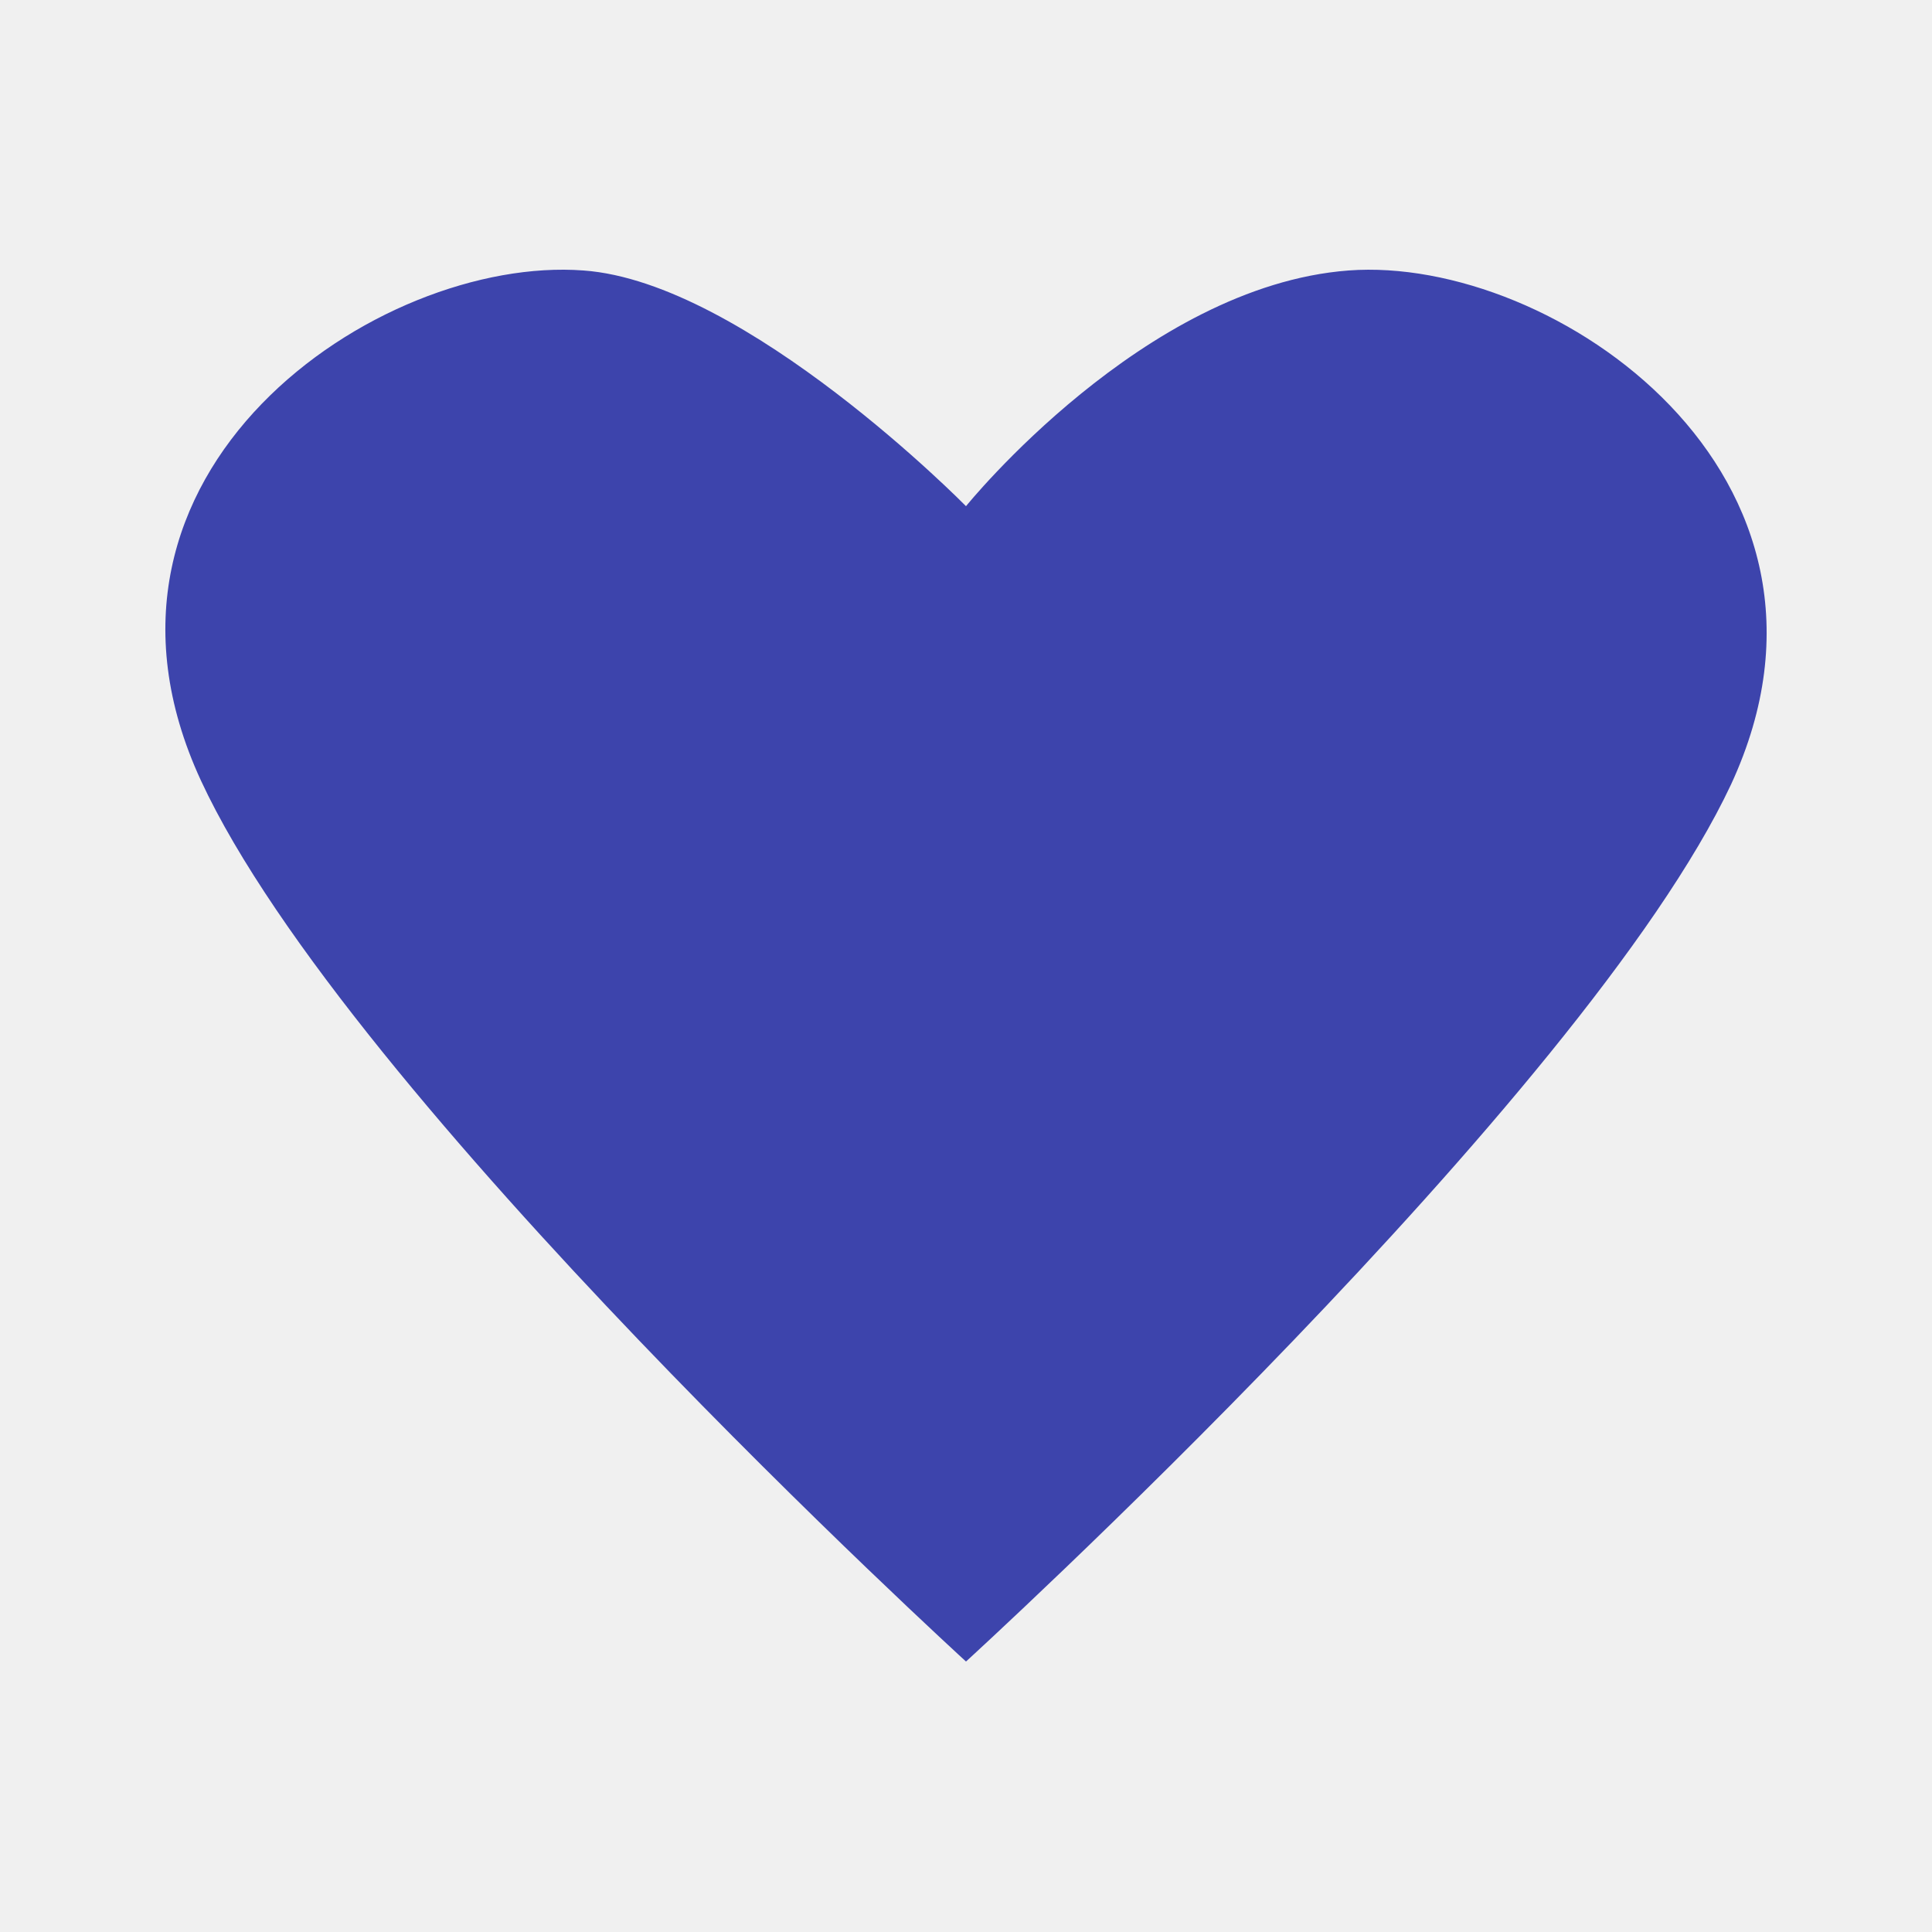
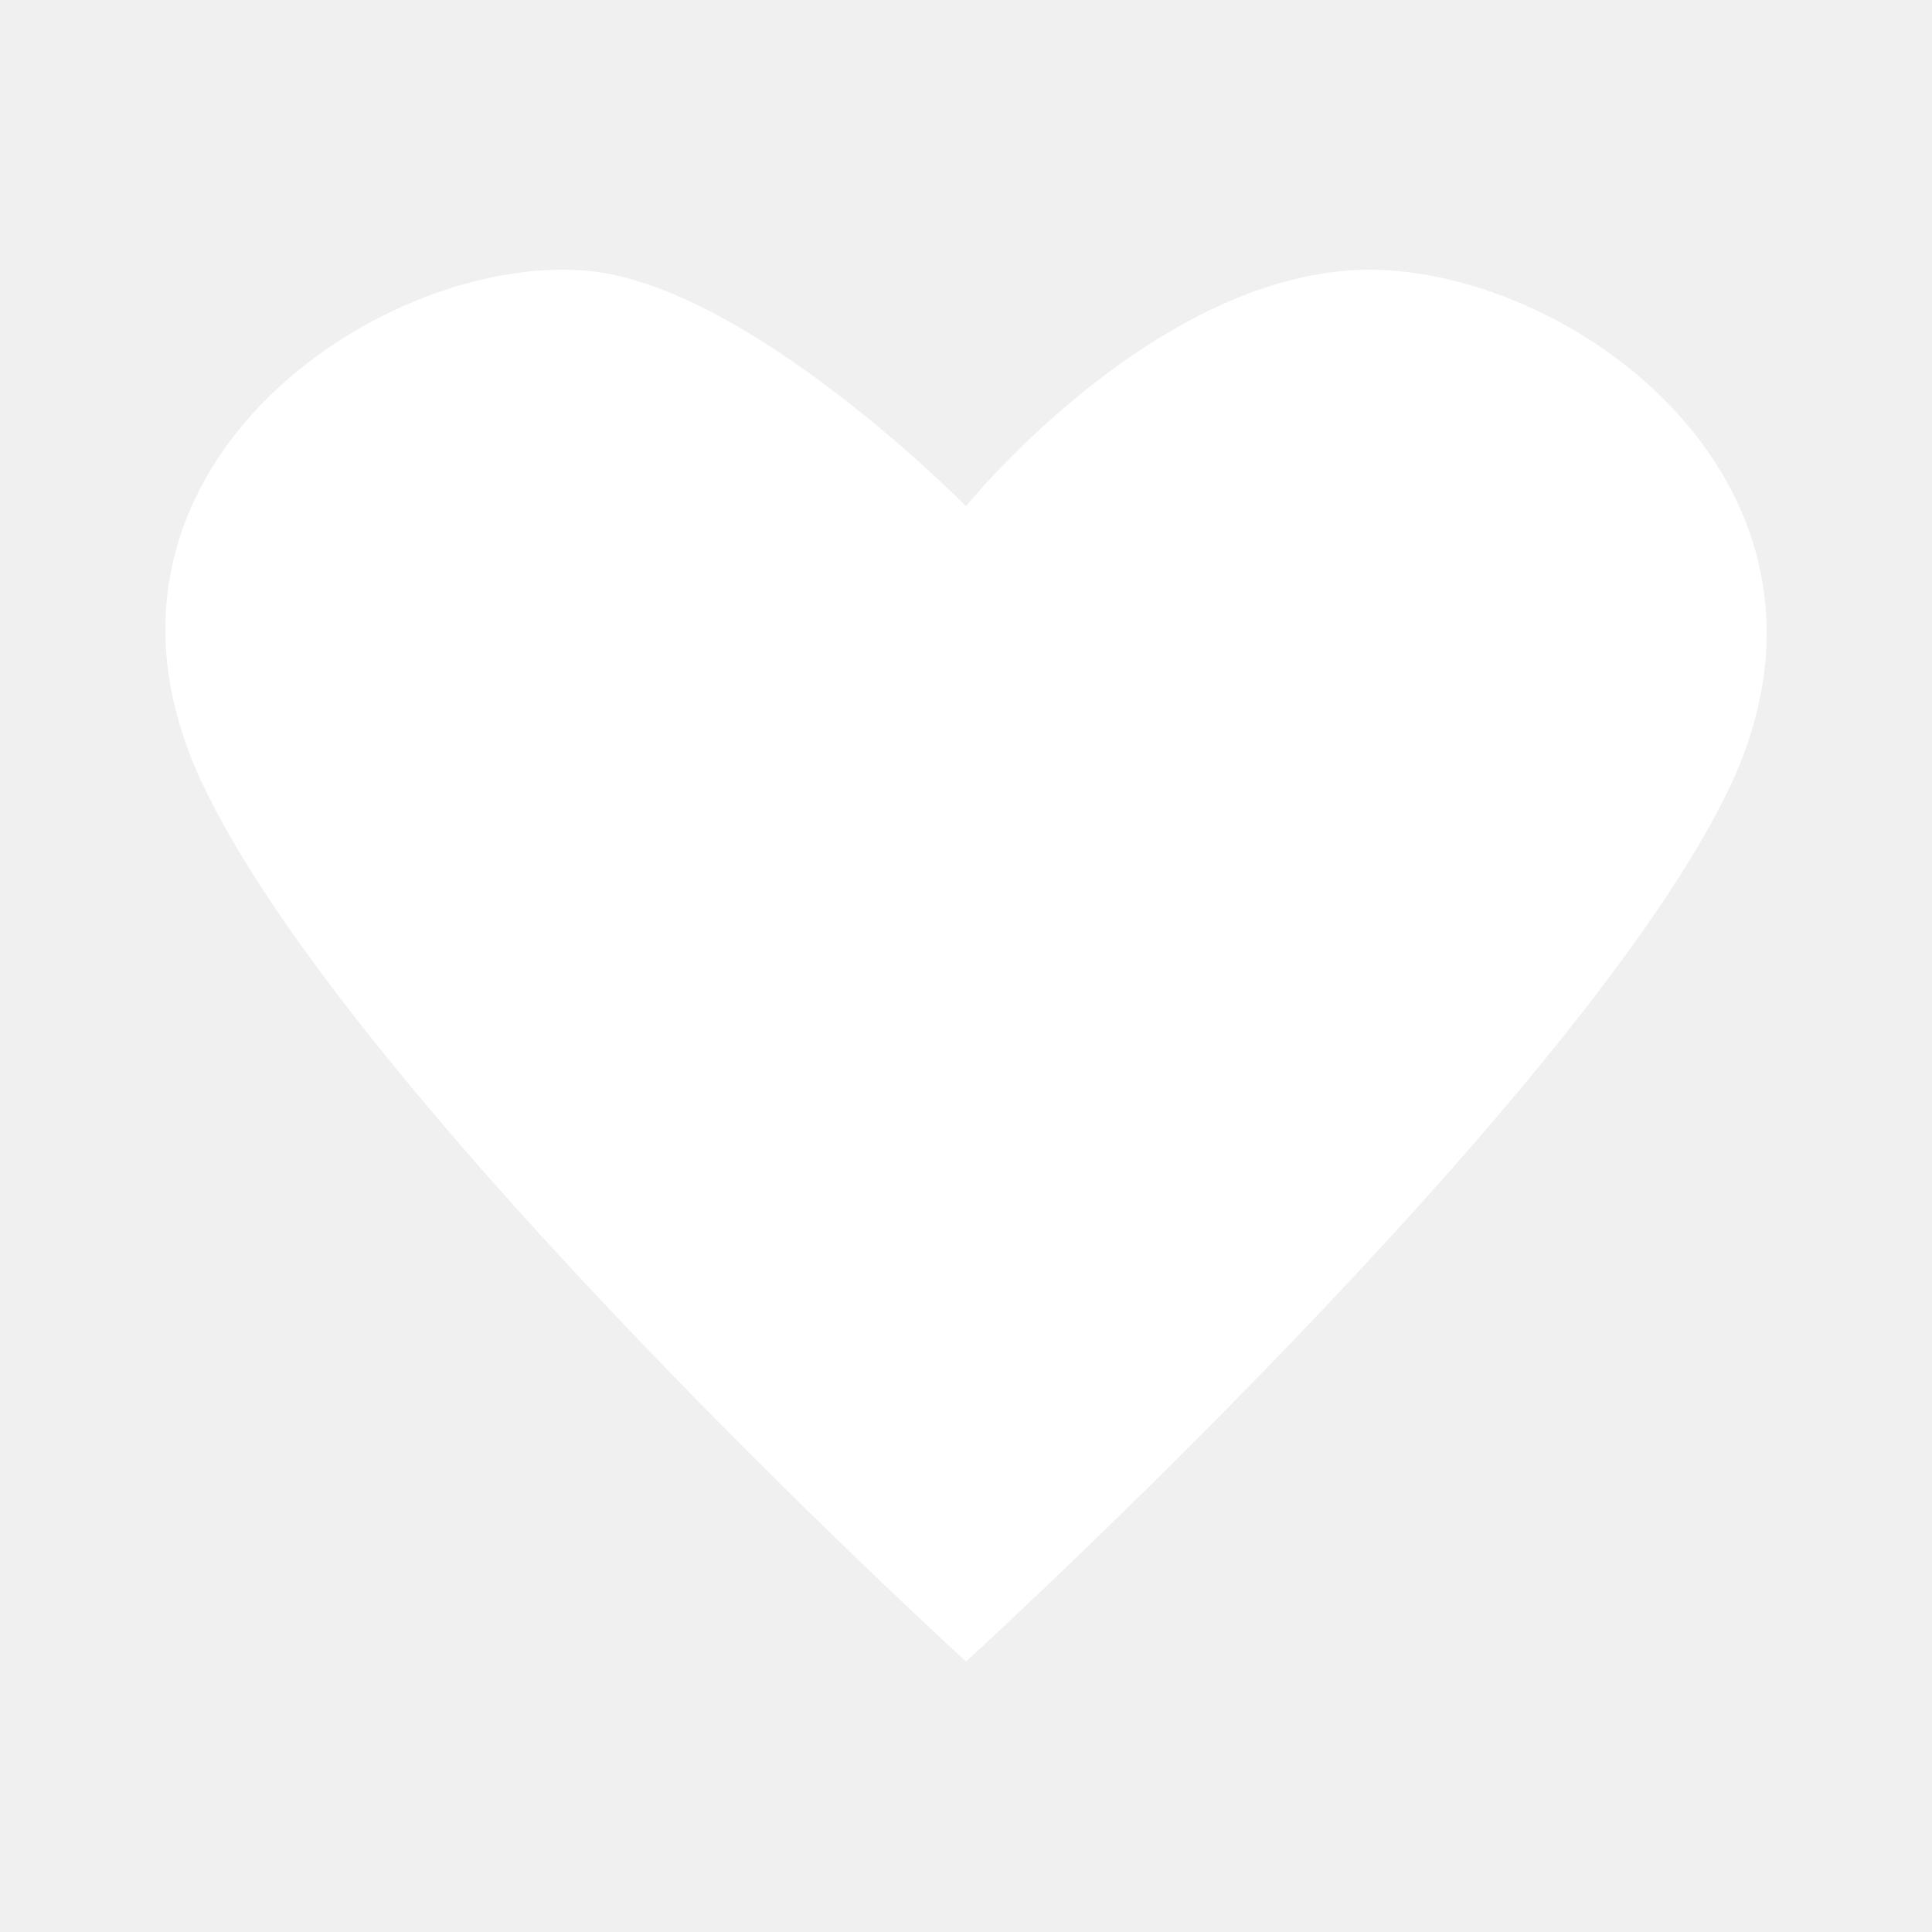
<svg xmlns="http://www.w3.org/2000/svg" version="1.1" id="Layer_1" x="0px" y="0px" viewBox="0 0 50 50" style="enable-background:new 0 0 50 50;" xml:space="preserve">
  <style type="text/css">
- 	.st0{fill:#3D44AC;}
+ 	.st0{fill:#FFF;}
</style>
  <g>
    <path class="st0" d="M25,43c0,0-16-14.6-19.8-22.8C1.5,12.2,9.8,6.6,15.1,7c4.2,0.3,9.9,6.1,9.9,6.1s4.6-5.7,9.9-6.1   c5.3-0.4,13.6,5.3,9.9,13.3C41,28.4,25,43,25,43L25,43z" />
  </g>
</svg>
